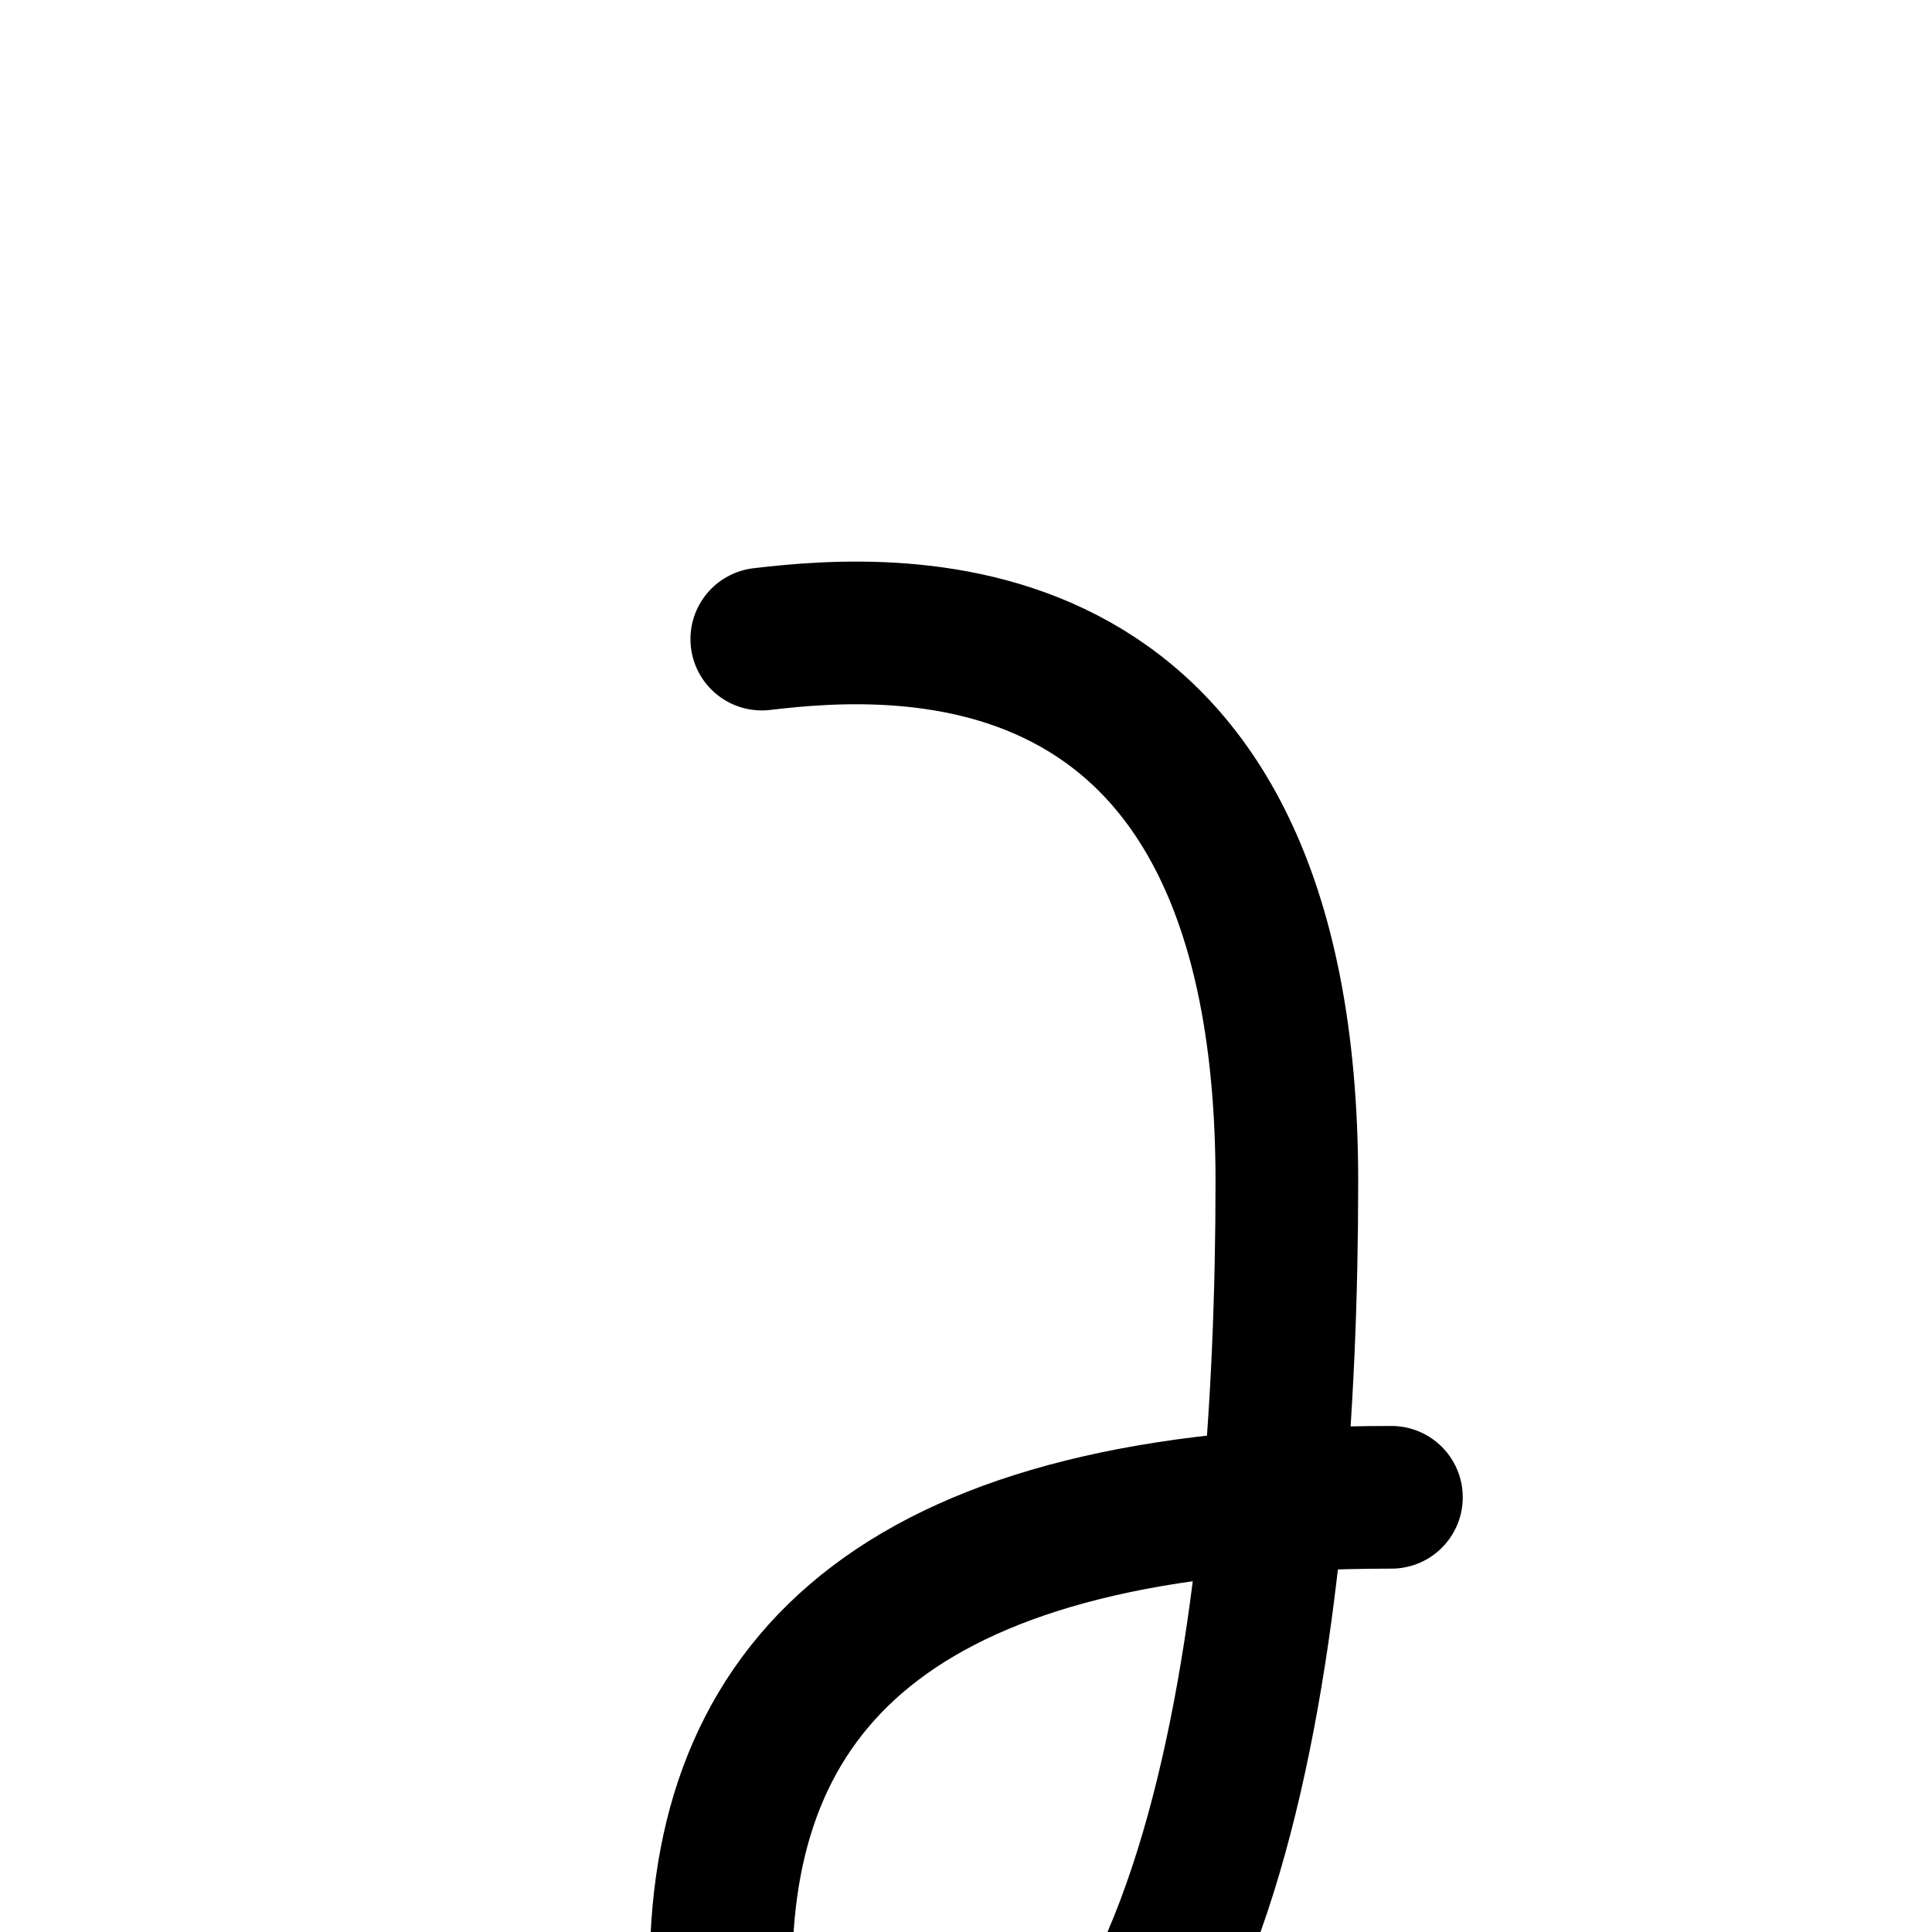
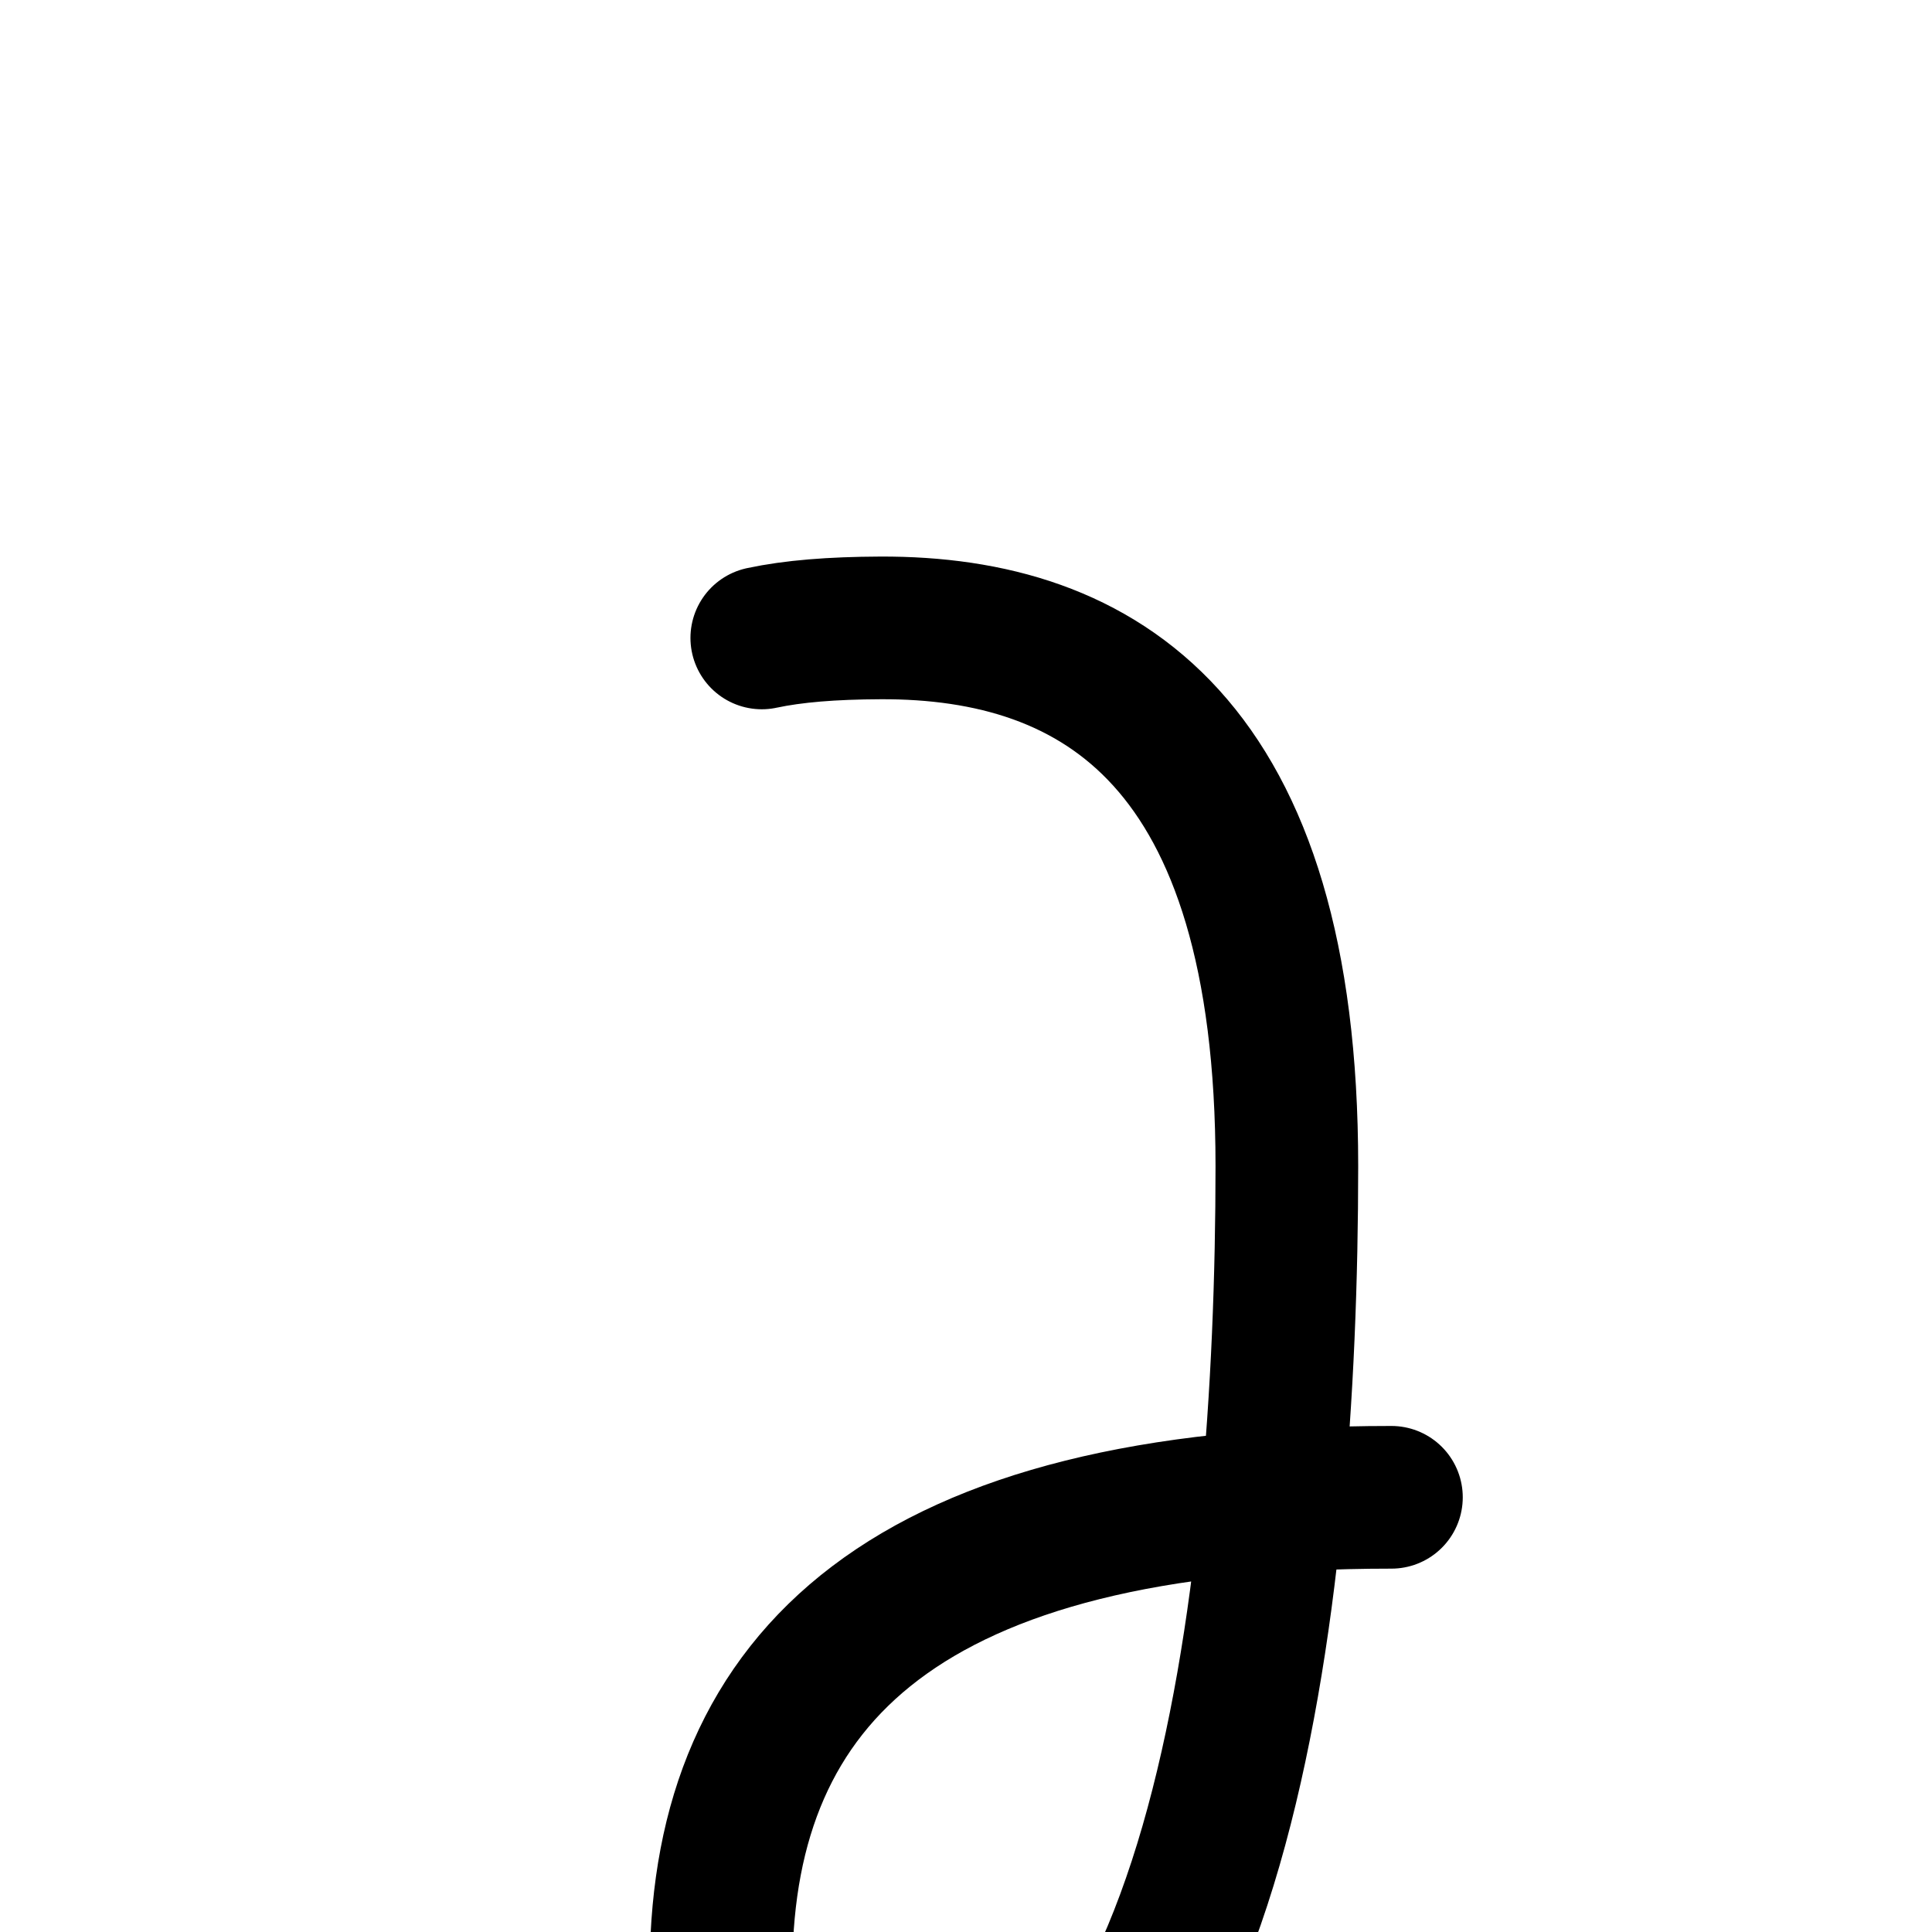
<svg xmlns="http://www.w3.org/2000/svg" version="1.1" viewBox="-10 0 1000 1000" id="svg2" width="1000" height="1000">
  <defs id="defs10" />
  <g id="g4720" transform="matrix(1.0663,0,0,-1.0663,68.33568,1499.684)" style="opacity:0.451" />
  <g transform="matrix(1,0,0,-1,0,1418)" id="g4" />
  <g id="g4720-4" transform="matrix(1.0663,0,0,-1.0663,136.9952,1604.197)" style="opacity:0.451" />
  <g transform="matrix(1,0,0,-1,68.65956,1522.513)" id="g4-5" />
-   <path d="m 710.199,775 c -250.918,0 -345.764,92.99 -346.967,241.79 -0.537,66.402 33.983,120.518 85.216,120.518 172.146,0 207.627,-299.249 207.627,-525.744 0,-302.955 -200.675,-289.206 -271.774,-280.768" style="fill:none;fill-rule:evenodd;stroke:#000000;stroke-width:73.846;stroke-linecap:round;stroke-linejoin:round;stroke-miterlimit:4;stroke-dasharray:none;stroke-opacity:1" id="path10977" />
+   <path d="m 710.199,775 c -250.918,0 -345.764,92.99 -346.967,241.79 -0.537,66.402 31.681,120.518 85.216,120.518 172.146,0 207.627,-307.249 207.627,-533.744 0,-219.324 -96.573,-279.044 -210.383,-278.563 -25.2,0.106 -45.102,1.72 -61.391,5.192" style="fill:none;fill-rule:evenodd;stroke:#000000;stroke-width:73.846;stroke-linecap:round;stroke-linejoin:round;stroke-miterlimit:4;stroke-dasharray:none;stroke-opacity:1" id="path10977" />
</svg>
